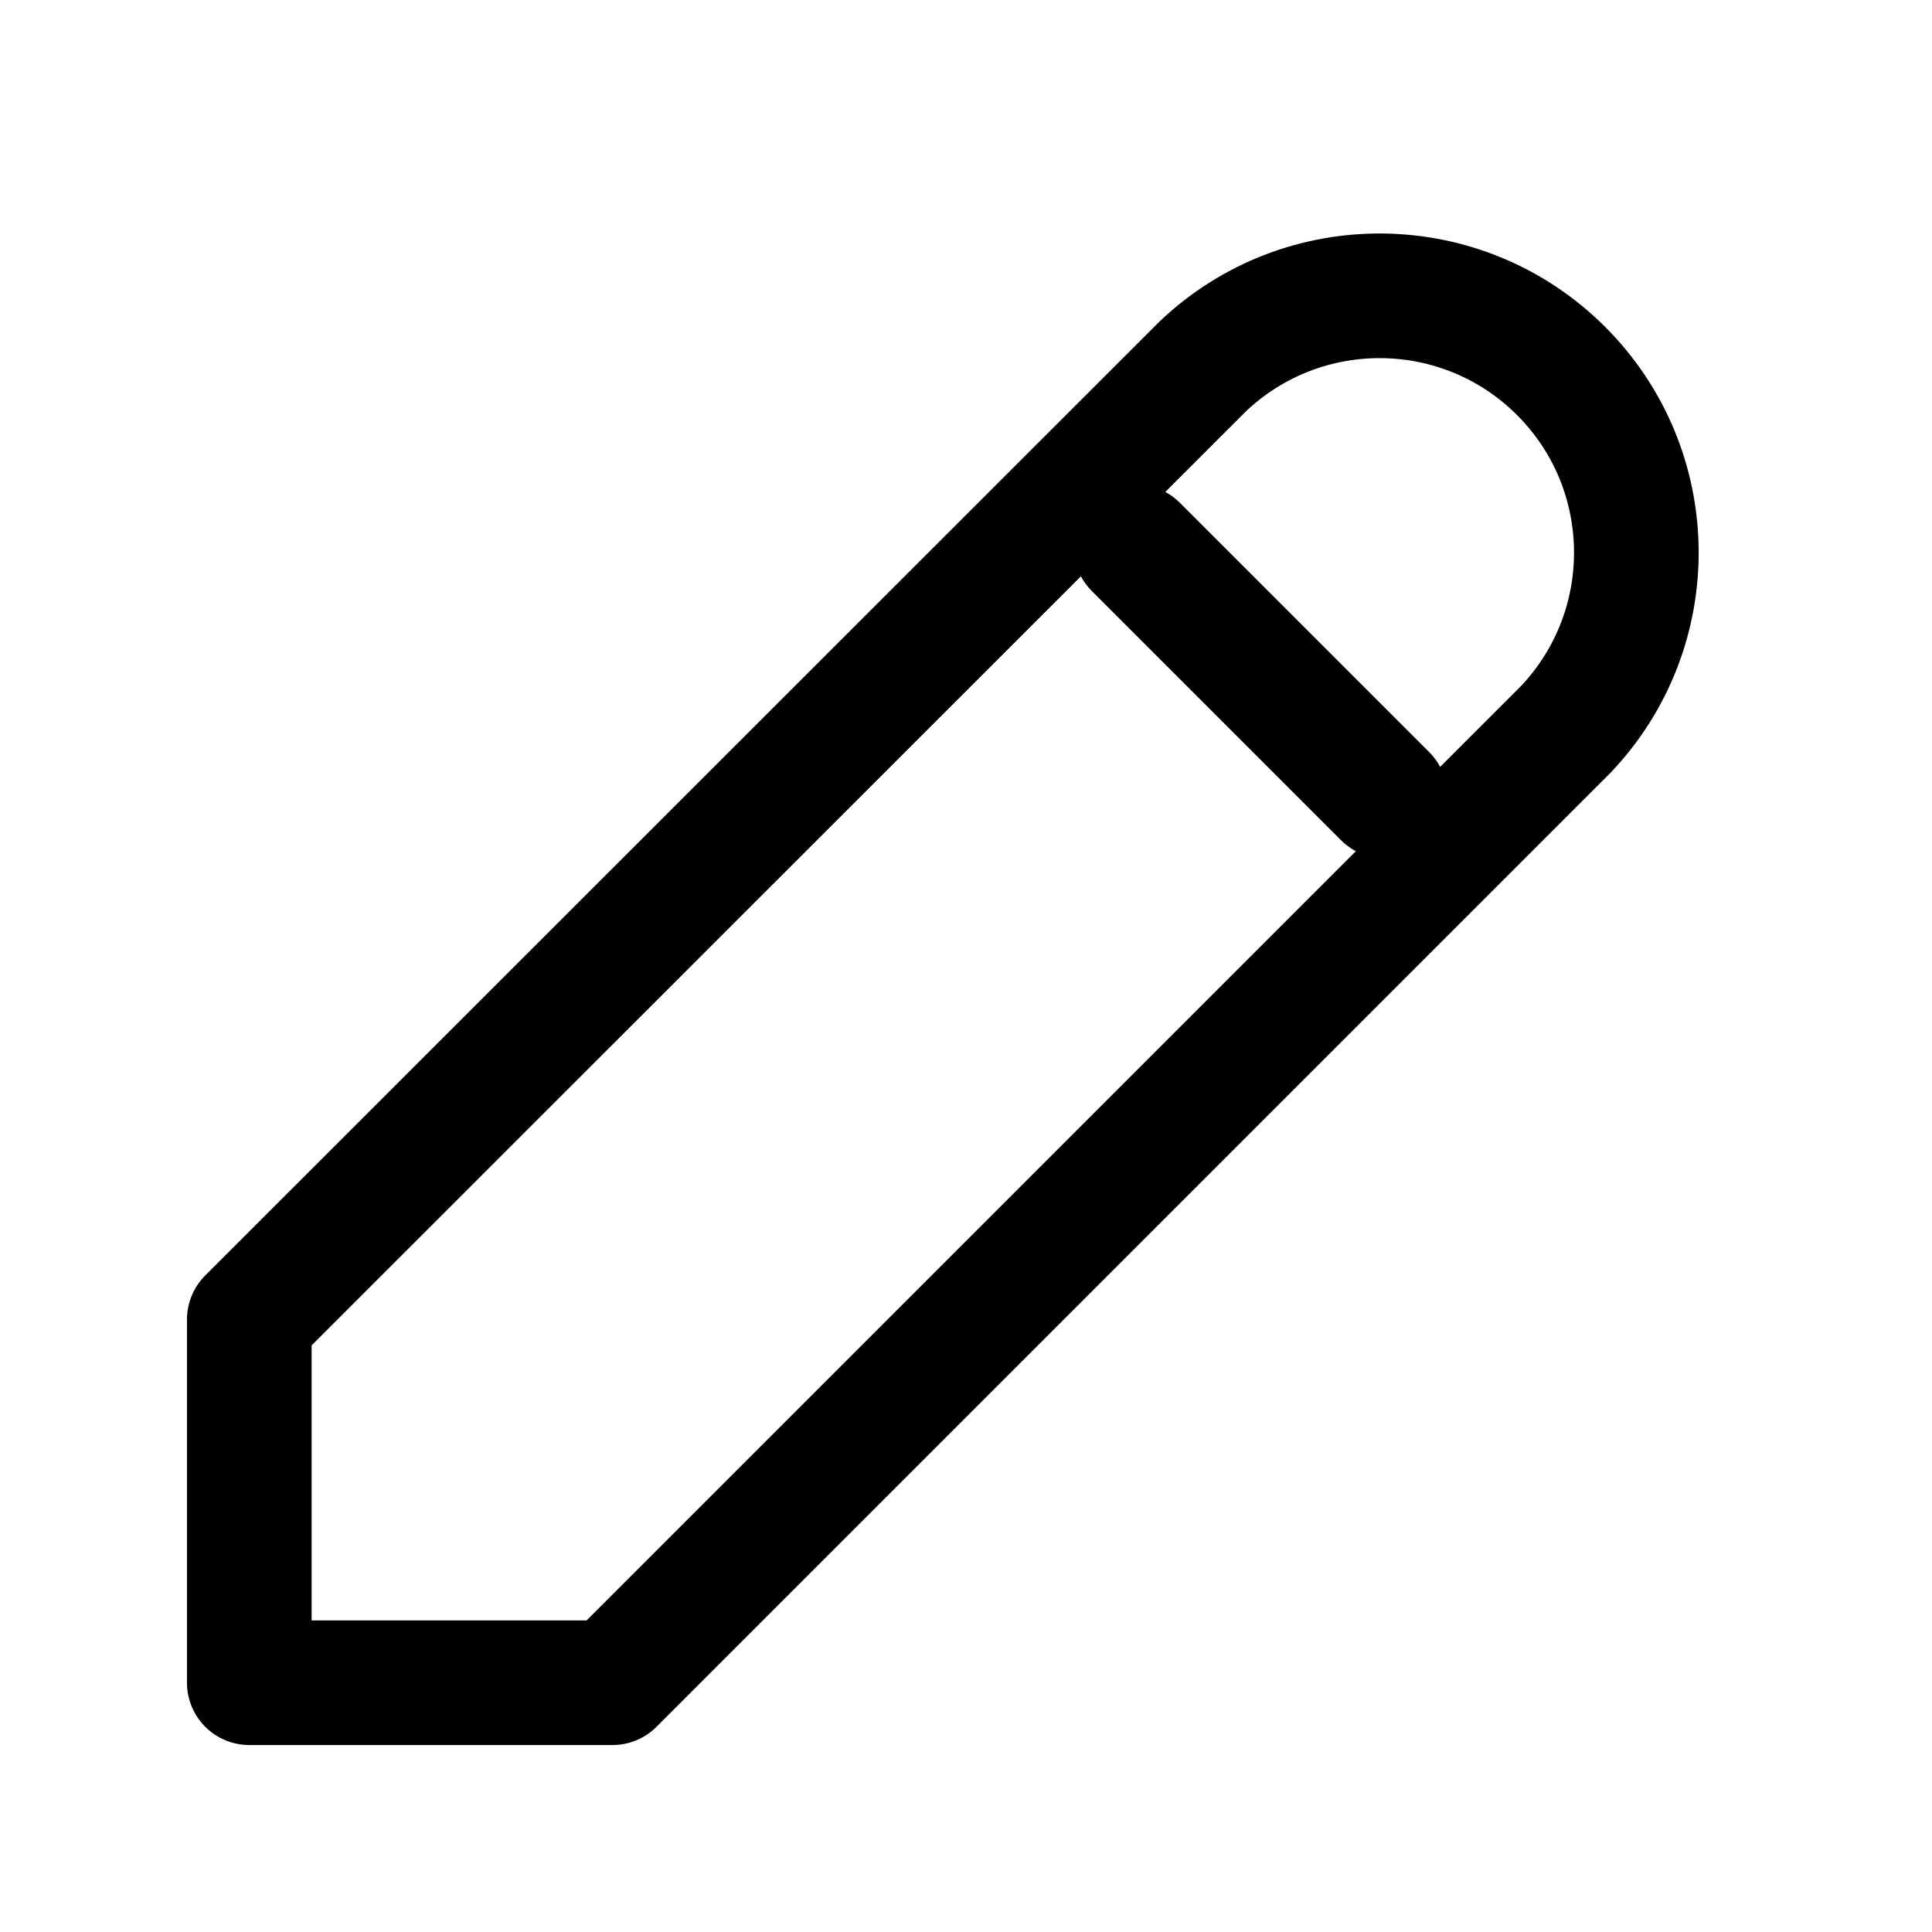
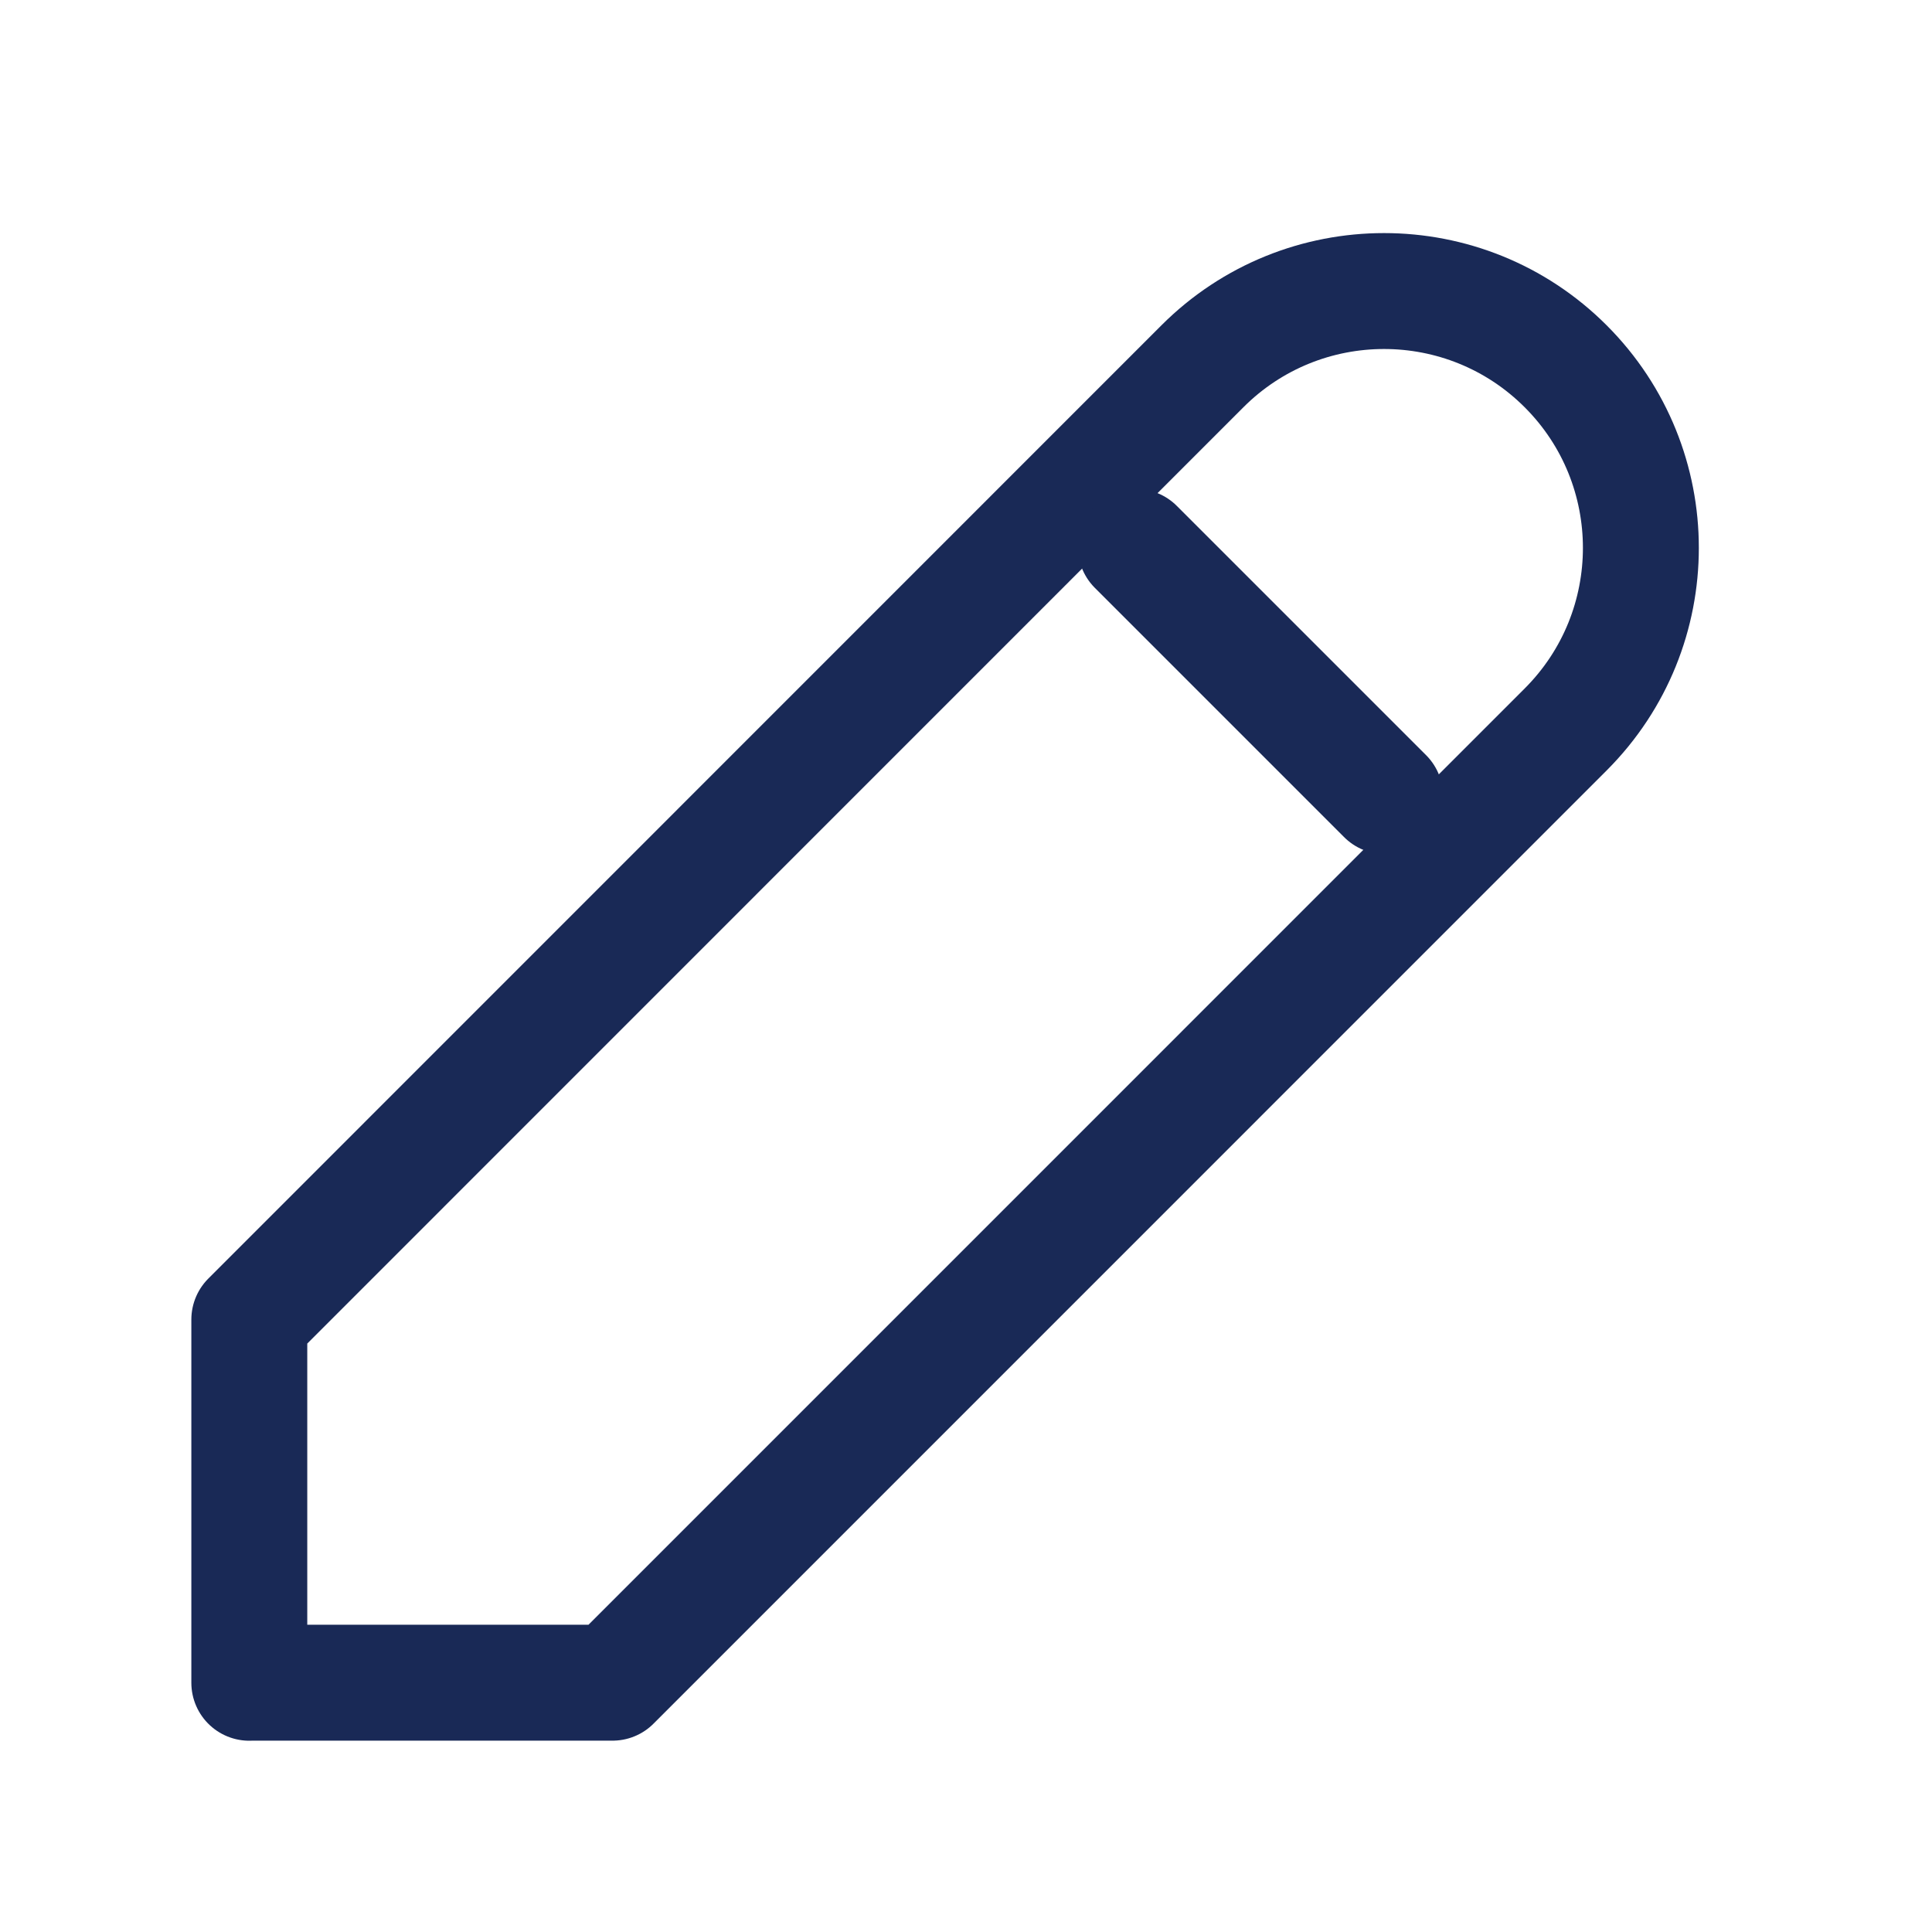
- <svg xmlns="http://www.w3.org/2000/svg" width="31" height="31" viewBox="0 0 31 31">
+ <svg xmlns="http://www.w3.org/2000/svg" width="50" height="50" viewBox="0 0 50 50">
  <defs>
-     <style>.a,.b{fill:transparent;}.b{stroke:currentColor;stroke-linecap:round;stroke-linejoin:round;stroke-width:2px;}</style>
+     <style>.a1,.b{fill:none;}.b{stroke:#192956;stroke-linecap:round;stroke-linejoin:round;stroke-width:3px;}</style>
  </defs>
-   <path class="a" d="M0,0H31V31H0Z" />
-   <path class="b" d="M4,27H9.827l15.3-15.3A4.12,4.12,0,0,0,19.3,5.878L4,21.173V27" transform="translate(0 0)" />
-   <line class="b" x2="4" y2="4" transform="translate(18.225 8.775)" />
+   <path class="a1" d="M0,0H50V50H0Z" />
+   <path class="b" d="M4,40.685h9.4L38.067,16.016a6.645,6.645,0,0,0-9.4-9.4L4,31.287v9.4" transform="translate(2.452 2.863)" />
+   <line class="b" x2="6.452" y2="6.452" transform="translate(29.395 14.153)" />
</svg>
